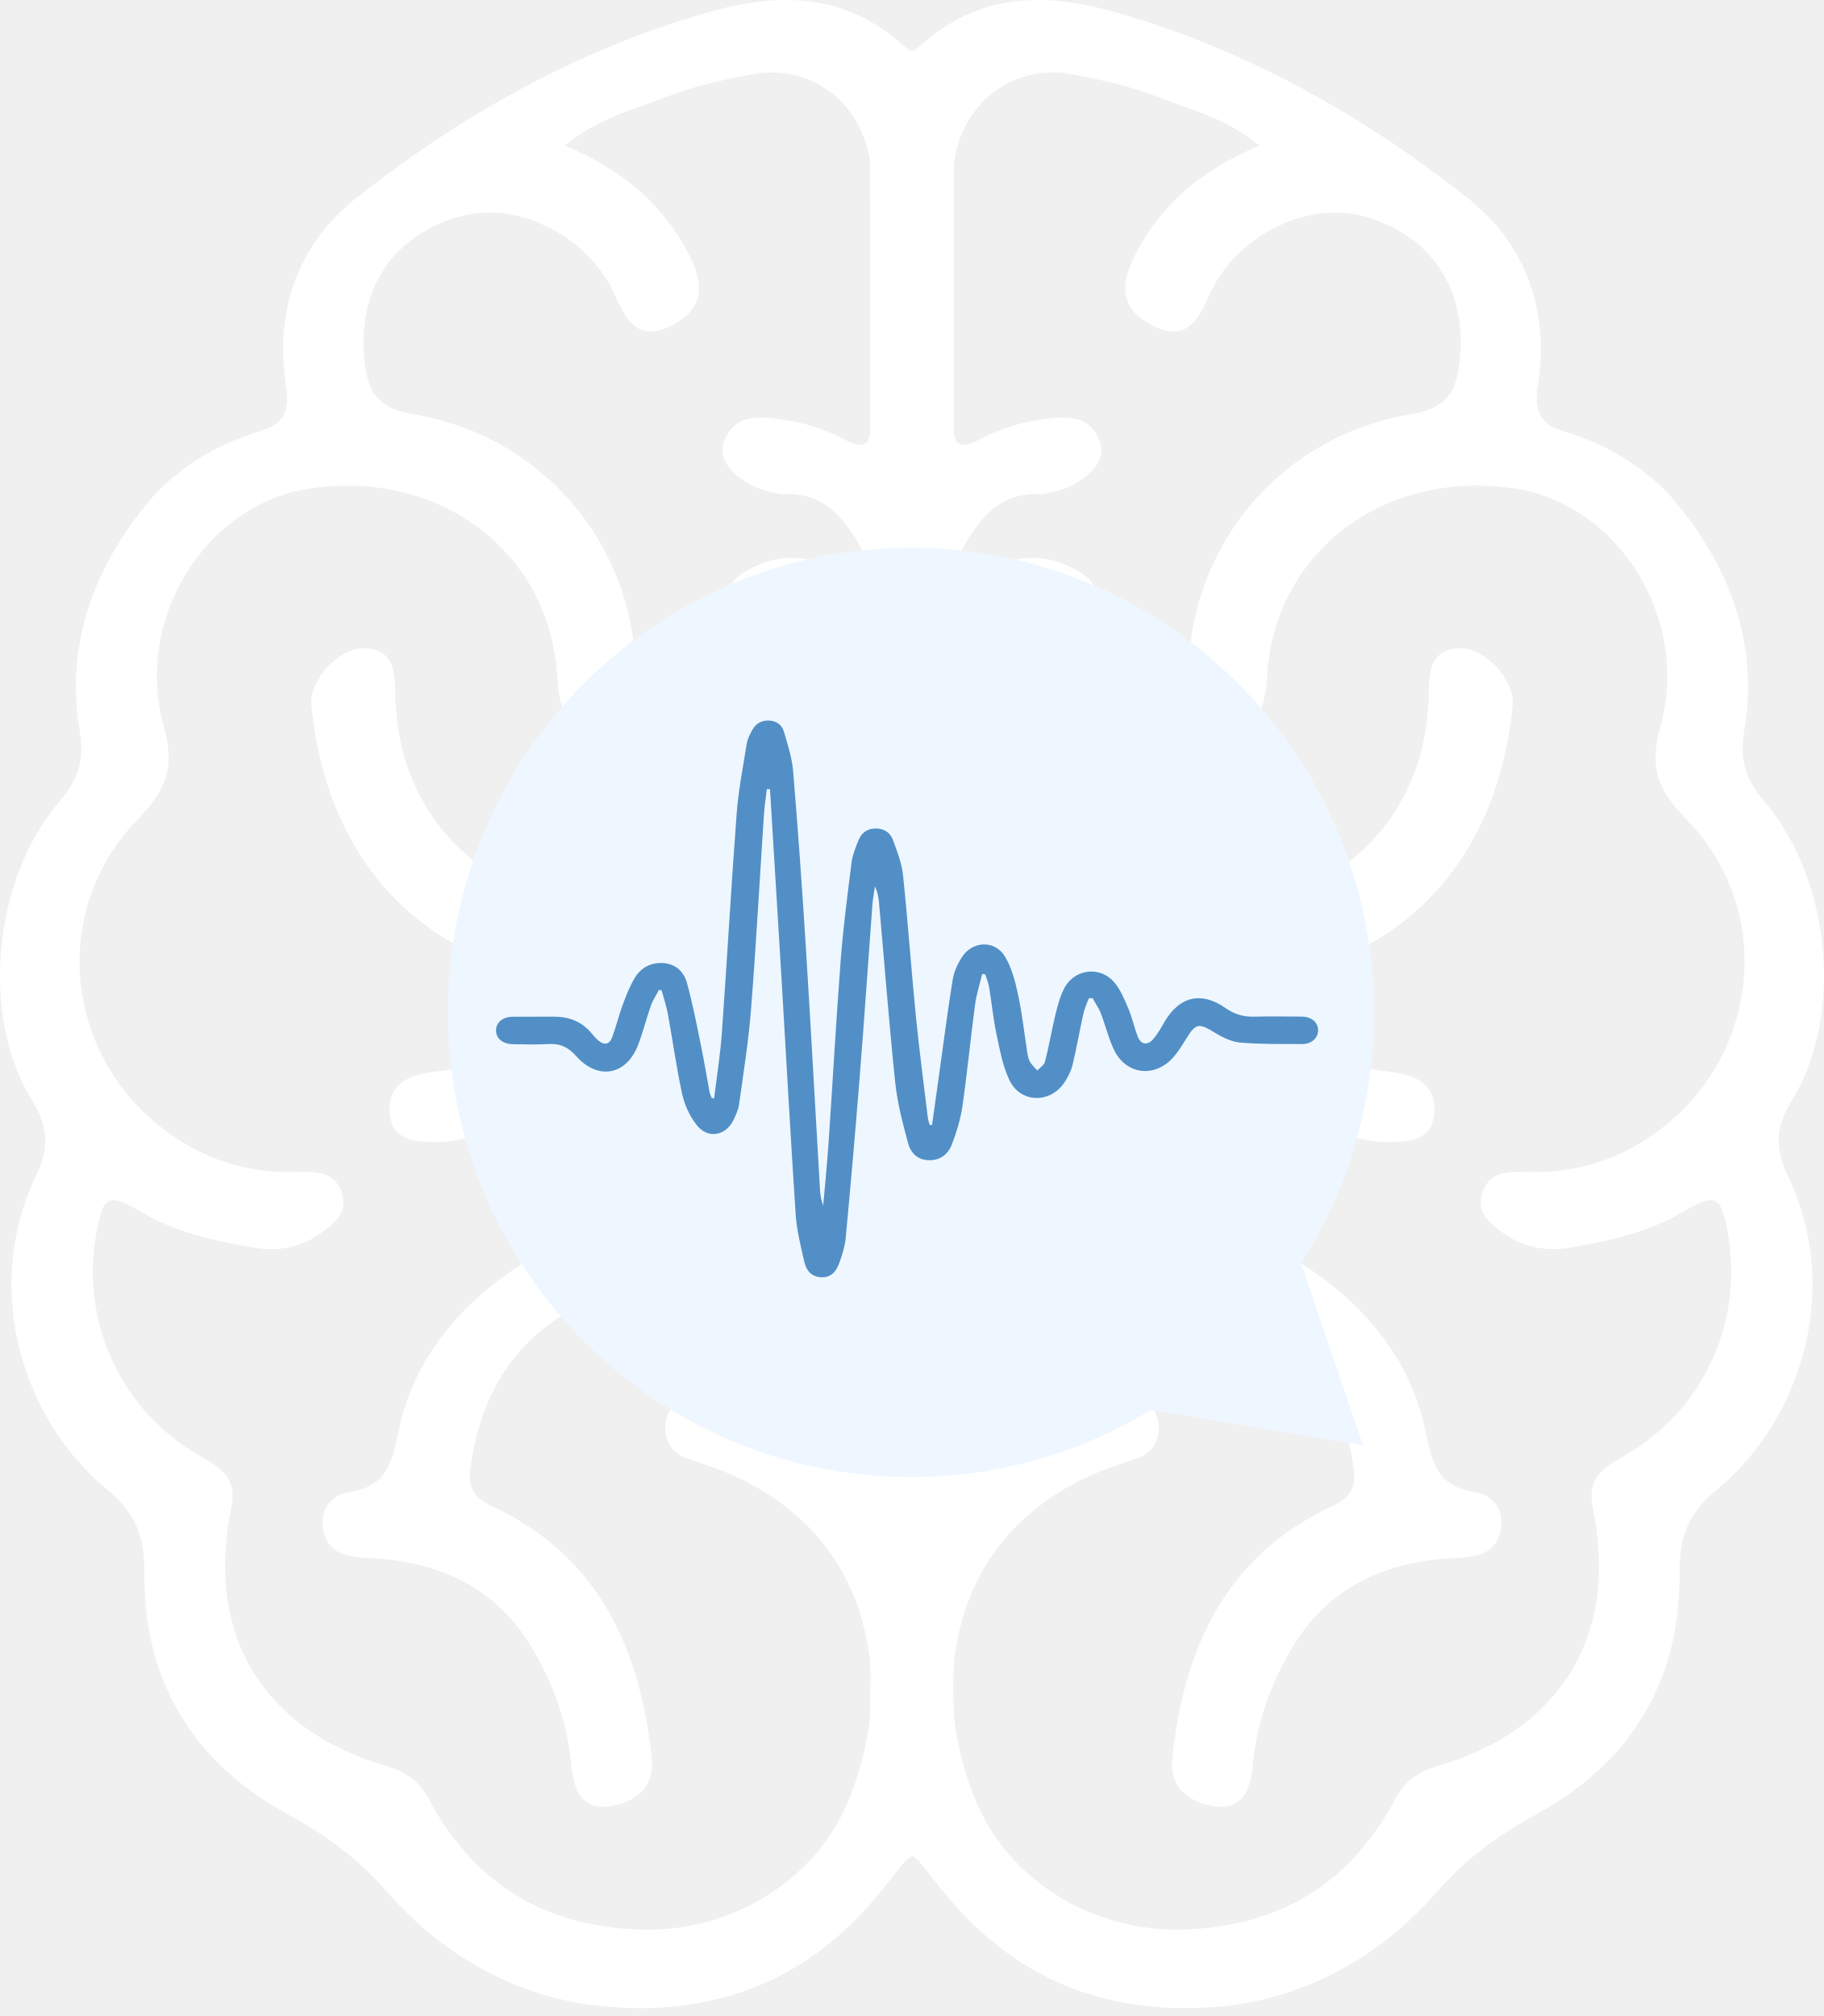
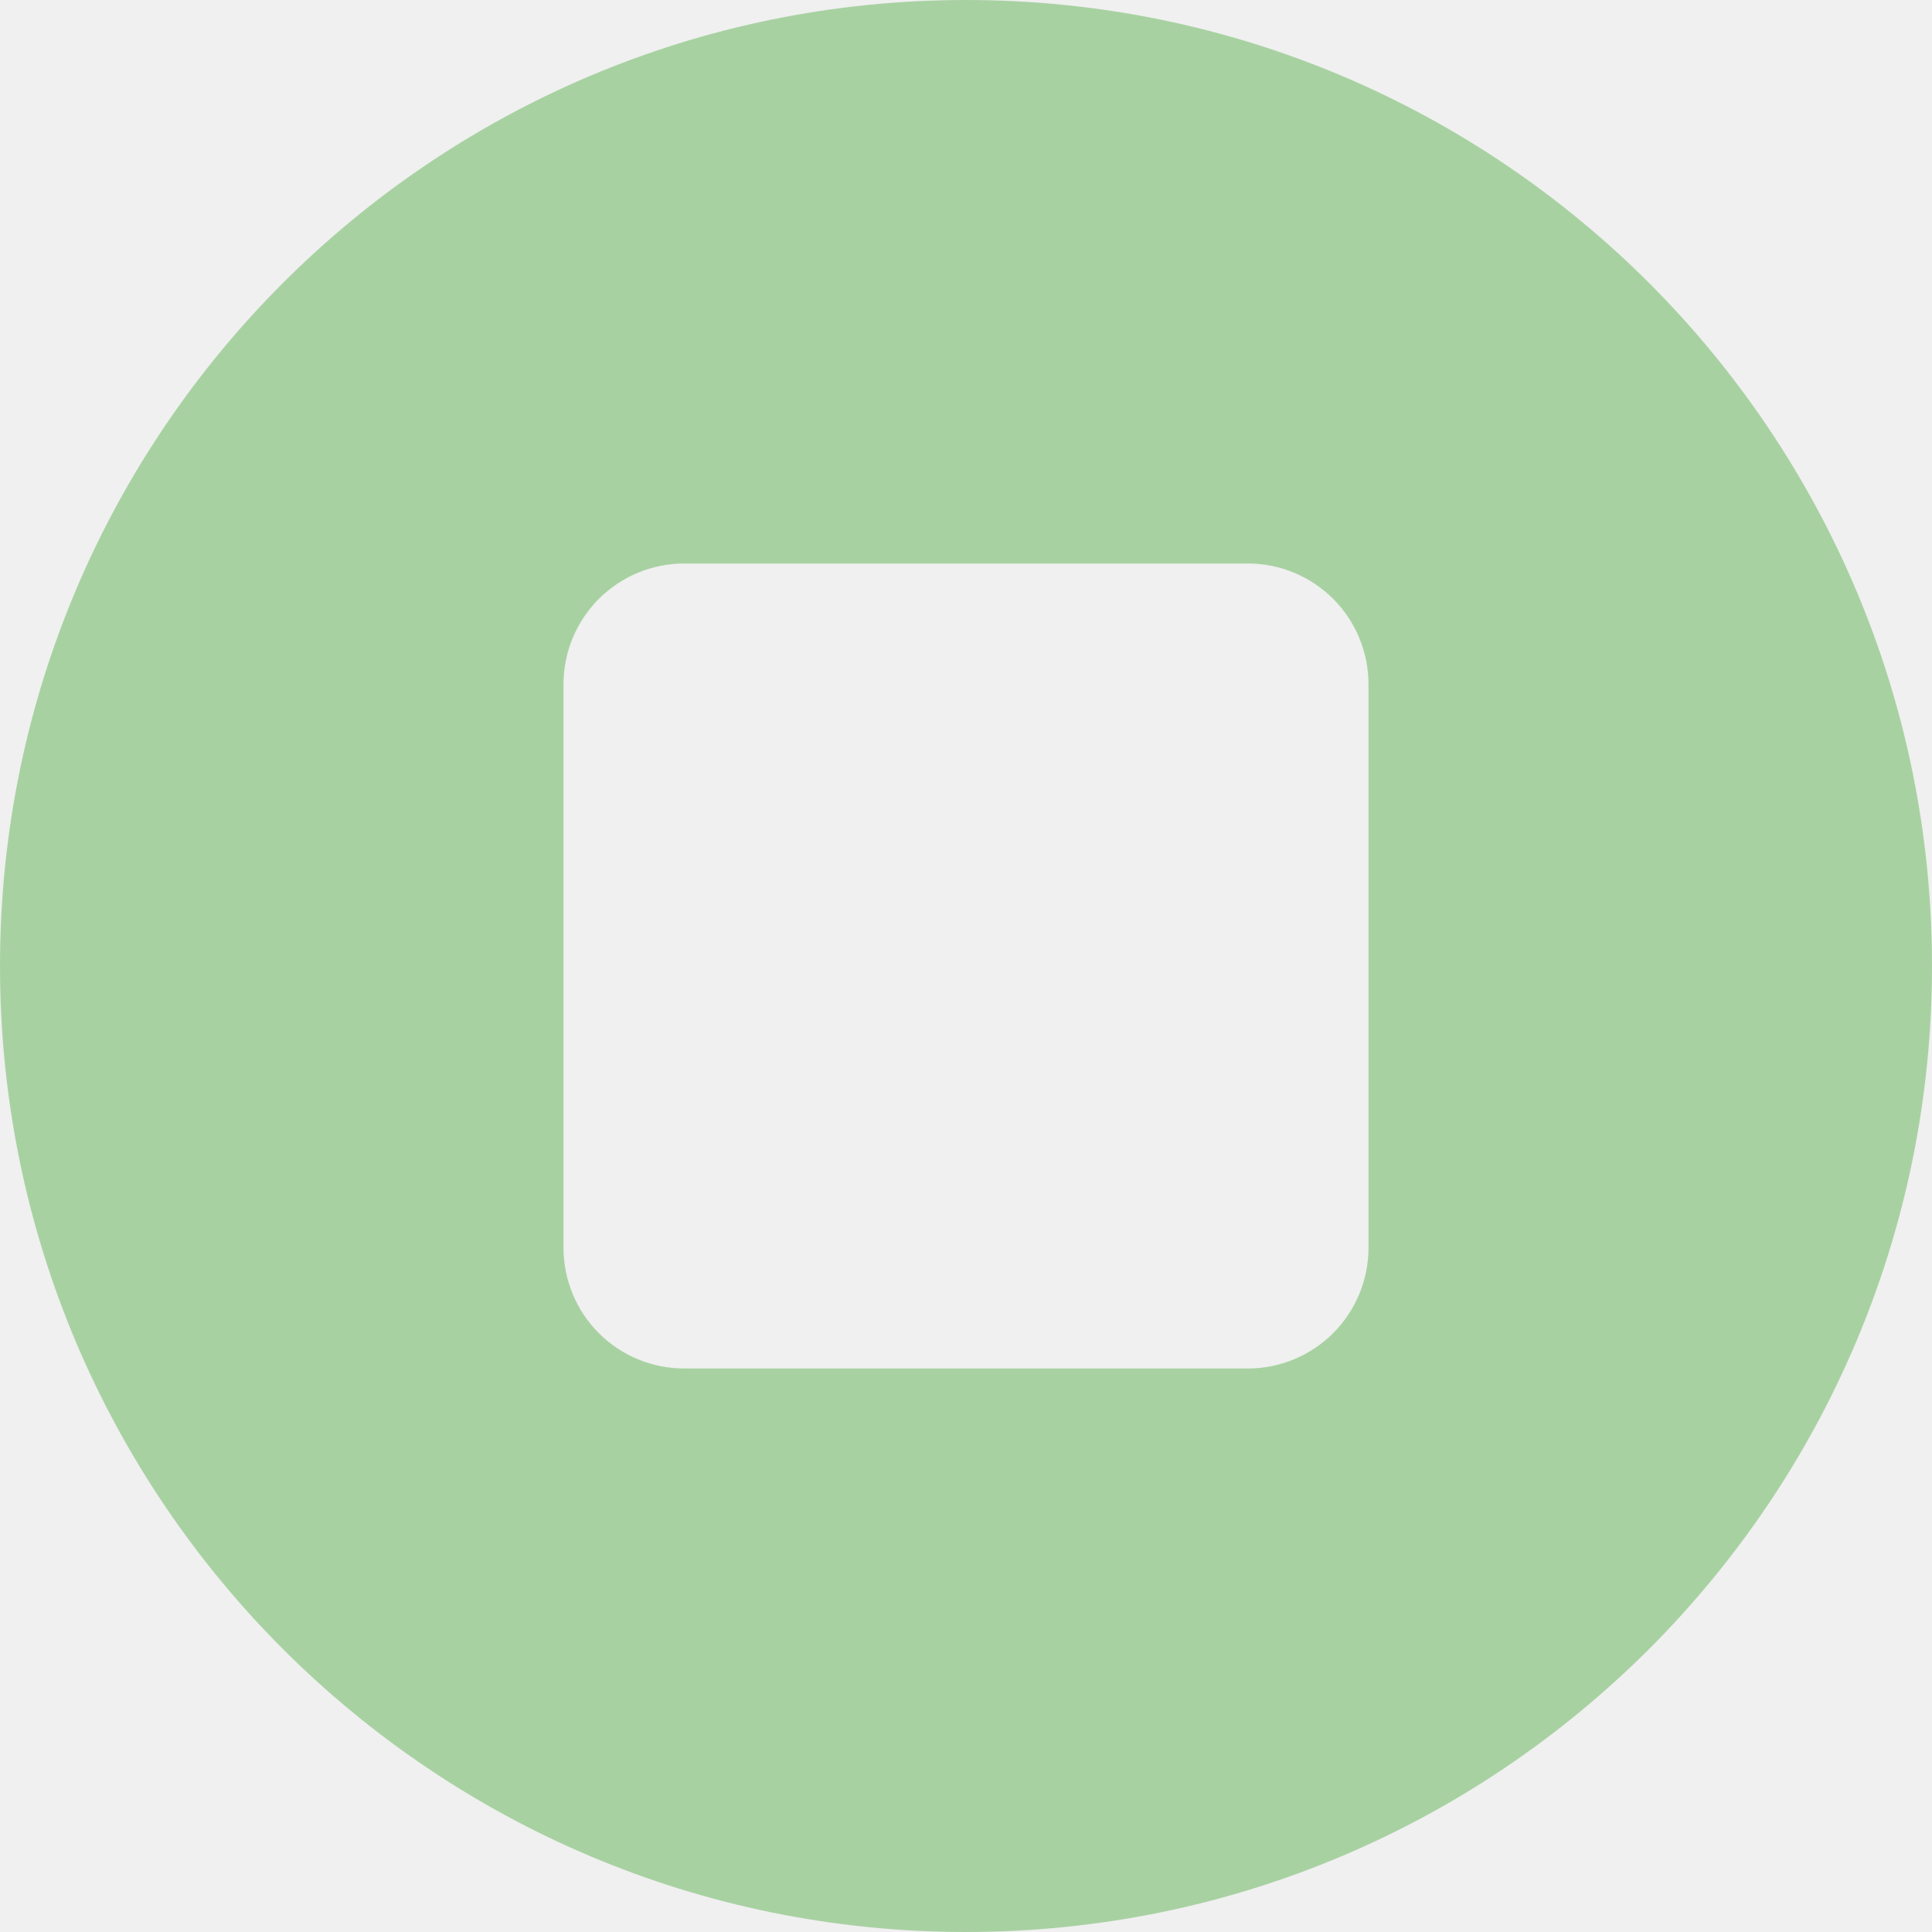
- <svg xmlns="http://www.w3.org/2000/svg" width="114" height="126" viewBox="0 0 114 126" fill="none">
-   <path d="M57.548 51.222C57.511 51.552 57.306 51.671 57 51.675C57.183 51.52 57.365 51.373 57.548 51.222Z" fill="#597187" />
-   <path d="M57.215 49.634L57.146 49.753C57.146 49.753 57 49.734 57 49.73C57.055 49.638 57.123 49.606 57.215 49.634Z" fill="#597187" />
-   <path d="M57 38.597L57.064 38.578L57 38.597Z" fill="#597187" />
-   <path d="M61.232 6.08C61.232 6.08 61.264 6.039 61.264 6.035C61.26 6.035 61.232 6.08 61.232 6.08Z" fill="white" />
-   <path d="M82.504 123.199C78.667 125.382 74.602 125.95 70.258 125.167C65.258 124.265 61.476 121.528 58.451 117.595C56.8 115.448 56.859 115.416 55.171 117.554C47.132 127.74 32.921 128.253 24.17 118.218C22.295 116.066 20.338 114.684 17.952 113.375C12.098 110.166 8.955 105.071 9.024 98.309C9.046 96.052 8.467 94.523 6.692 93.081C1.628 88.97 -1.26 80.794 2.281 73.41C3.093 71.717 3.001 70.384 1.998 68.759C-1.242 63.531 -0.448 54.971 3.699 50.114C4.881 48.727 5.305 47.541 4.977 45.628C4.042 40.185 5.99 35.254 9.37 31.253C10.99 29.34 13.527 27.751 16.214 26.964C17.674 26.538 18.143 25.778 17.879 24.089C17.14 19.388 18.627 15.231 22.355 12.306C28.91 7.156 36.078 3.118 44.19 0.788C48.779 -0.53 52.849 -0.425 56.526 2.898C56.905 3.242 57.452 3.388 57.922 3.631C57.949 5.457 59.35 6.803 59.633 8.543C59.624 14.398 59.61 20.253 59.605 26.108C59.605 27.229 59.464 28.41 61.28 27.44C62.398 26.845 63.68 26.428 64.93 26.245C66.39 26.03 68.123 25.755 68.776 27.687C69.209 28.974 67.608 30.429 65.518 30.818C65.368 30.846 65.217 30.896 65.071 30.887C62.439 30.745 61.148 32.444 60.062 34.49C59.113 36.284 59.455 38.157 59.459 40.052C59.537 62.657 59.564 85.262 59.601 107.868C59.158 109.456 58.739 111.045 58.273 112.624C57.995 113.572 58.118 114.428 58.688 115.229C62.653 120.827 67.776 124.261 74.88 124.32C77.517 124.343 79.985 123.693 82.504 123.199ZM54.464 91.827C54.464 89.268 54.464 87.231 54.464 85.189C54.468 72.389 54.468 59.59 54.477 46.79C54.477 45.87 54.432 44.968 54.012 44.117C52.771 41.599 51.156 39.654 48.008 39.667C46.822 39.672 45.704 39.187 45.467 37.813C45.221 36.362 46.393 35.772 47.392 35.314C49.258 34.467 51.138 34.966 52.894 35.753C54.094 36.294 54.537 36.078 54.532 34.732C54.505 26.877 54.614 19.021 54.473 11.17C54.395 6.753 50.951 3.901 46.941 4.652C45.157 4.986 43.35 5.389 41.667 6.052C39.609 6.863 37.364 7.375 35.321 9.101C38.92 10.626 41.548 12.828 43.158 16.105C44.148 18.12 43.761 19.529 41.794 20.436C39.837 21.342 39.093 19.928 38.441 18.454C36.844 14.842 32.46 12.562 28.915 13.487C24.604 14.613 22.295 18.037 22.783 22.569C22.98 24.377 23.536 25.504 25.717 25.865C34.157 27.257 39.636 34.266 39.732 42.016C39.755 43.709 38.336 45.289 36.872 45.211C35.129 45.12 34.937 43.787 34.832 42.432C34.809 42.13 34.796 41.824 34.759 41.521C33.924 34.087 27.04 29.253 19.147 30.571C12.838 31.624 8.357 38.674 10.242 45.426C11.004 48.159 10.242 49.523 8.517 51.318C3.239 56.793 3.982 65.555 9.909 70.329C12.514 72.431 15.47 73.392 18.791 73.25C19.932 73.2 21 73.337 21.378 74.591C21.761 75.869 20.822 76.546 19.927 77.16C18.668 78.029 17.222 78.226 15.78 77.97C13.394 77.544 11.022 77.05 8.873 75.772C6.742 74.509 6.441 74.706 6.008 77.155C5.036 82.662 7.577 88.165 12.427 90.953C13.727 91.699 14.859 92.312 14.457 94.253C12.824 102.168 16.419 108.106 24.106 110.362C25.334 110.724 26.196 111.283 26.844 112.5C29.613 117.714 34.025 120.374 39.915 120.598C45.563 120.814 50.828 117.659 52.949 112.72C55.595 106.572 54.692 99.953 50.887 95.81C48.848 93.589 46.398 92.253 43.606 91.387C42.543 91.058 41.603 90.641 41.584 89.277C41.566 87.94 42.52 87.487 43.482 86.984C44.472 86.466 45.408 86.759 46.347 87.084C49.231 88.078 51.84 89.588 54.464 91.827Z" fill="white" />
-   <path d="M27.654 71.374C25.774 71.415 24.529 71.227 24.364 69.634C24.159 67.657 25.733 67.148 27.143 66.988C29.771 66.695 31.983 65.826 33.598 63.646C35.113 61.605 35.045 61.367 32.65 60.712C24.561 58.51 20.213 52.106 19.455 44.026C19.314 42.502 21.244 40.455 22.749 40.51C24.474 40.574 24.697 41.755 24.702 43.229C24.738 49.359 28.224 54.276 33.881 55.956C38.33 57.274 42.44 56.51 45.958 53.278C46.624 52.664 47.345 52.092 48.102 51.602C48.946 51.057 49.826 51.007 50.561 51.854C51.282 52.683 51.186 53.548 50.538 54.34C48.481 56.848 46.058 58.931 42.919 59.893C41.185 60.424 40.127 61.38 39.256 62.974C36.628 67.78 32.718 70.884 27.654 71.374Z" fill="white" />
-   <path d="M42.31 75.622C43.154 75.65 44.052 75.823 44.372 76.89C44.645 77.801 44.23 78.474 43.523 79.074C42.665 79.797 41.694 80.03 40.617 80.223C34.102 81.367 30.265 85.377 29.412 91.695C29.243 92.954 29.553 93.572 30.758 94.139C37.396 97.243 40.015 103.006 40.74 109.901C40.941 111.823 39.563 112.707 37.98 112.904C36.31 113.114 35.84 111.741 35.717 110.372C35.484 107.74 34.627 105.341 33.299 103.071C31.241 99.55 28.089 97.884 24.165 97.454C23.636 97.394 23.102 97.403 22.573 97.353C21.46 97.243 20.461 96.95 20.205 95.636C19.945 94.295 20.785 93.411 21.82 93.256C24.234 92.899 24.512 91.347 24.936 89.328C26.757 80.767 35.881 76.226 42.31 75.622Z" fill="white" />
-   <path d="M39.12 124.321C46.224 124.261 51.347 120.823 55.312 115.229C55.877 114.428 56 113.572 55.727 112.624C55.261 111.045 54.842 109.452 54.399 107.868C54.44 85.263 54.463 62.658 54.541 40.052C54.545 38.157 54.892 36.285 53.938 34.49C52.852 32.44 51.561 30.741 48.929 30.888C48.783 30.897 48.628 30.846 48.482 30.819C46.392 30.434 44.791 28.974 45.224 27.688C45.877 25.751 47.61 26.031 49.07 26.246C50.325 26.429 51.602 26.845 52.72 27.441C54.536 28.411 54.395 27.23 54.395 26.108C54.39 20.253 54.376 14.398 54.367 8.543C54.65 6.804 56.055 5.462 56.078 3.631C56.543 3.393 57.095 3.242 57.474 2.899C61.156 -0.425 65.221 -0.53 69.81 0.789C77.922 3.119 85.09 7.156 91.645 12.306C95.373 15.232 96.86 19.388 96.121 24.094C95.856 25.783 96.326 26.543 97.786 26.969C100.473 27.756 103.01 29.345 104.63 31.258C108.015 35.259 109.958 40.185 109.023 45.633C108.695 47.546 109.119 48.736 110.301 50.119C114.448 54.976 115.242 63.537 112.002 68.764C110.994 70.39 110.903 71.717 111.719 73.415C115.26 80.799 112.372 88.975 107.308 93.091C105.533 94.533 104.954 96.062 104.976 98.319C105.045 105.08 101.901 110.175 96.048 113.384C93.662 114.694 91.709 116.076 89.83 118.228C81.079 128.262 66.868 127.75 58.829 117.564C57.141 115.426 57.2 115.458 55.549 117.605C52.529 121.537 48.742 124.27 43.742 125.177C39.403 125.96 35.338 125.392 31.496 123.208C34.024 123.694 36.492 124.344 39.12 124.321ZM67.666 87.08C68.606 86.755 69.541 86.462 70.531 86.98C71.494 87.483 72.447 87.941 72.429 89.273C72.411 90.637 71.471 91.054 70.408 91.383C67.616 92.249 65.166 93.585 63.127 95.806C59.322 99.948 58.418 106.573 61.065 112.716C63.191 117.655 68.451 120.81 74.099 120.594C79.993 120.37 84.401 117.71 87.17 112.496C87.813 111.283 88.68 110.72 89.907 110.358C97.595 108.102 101.185 102.164 99.556 94.249C99.155 92.308 100.291 91.695 101.587 90.948C106.436 88.161 108.978 82.658 108.006 77.151C107.572 74.702 107.271 74.505 105.141 75.769C102.992 77.041 100.619 77.535 98.233 77.966C96.792 78.222 95.346 78.025 94.086 77.156C93.192 76.537 92.252 75.865 92.635 74.587C93.014 73.333 94.082 73.196 95.222 73.246C98.544 73.388 101.5 72.427 104.105 70.326C110.031 65.551 110.775 56.784 105.497 51.314C103.767 49.519 103.006 48.155 103.772 45.422C105.656 38.675 101.171 31.62 94.866 30.567C86.974 29.249 80.089 34.078 79.259 41.522C79.227 41.824 79.209 42.131 79.186 42.433C79.081 43.783 78.889 45.115 77.147 45.212C75.682 45.289 74.263 43.715 74.286 42.016C74.386 34.266 79.866 27.257 88.301 25.866C90.482 25.504 91.039 24.378 91.235 22.57C91.723 18.038 89.415 14.614 85.103 13.487C81.558 12.563 77.174 14.842 75.577 18.454C74.925 19.928 74.186 21.338 72.224 20.436C70.257 19.53 69.87 18.12 70.86 16.106C72.47 12.828 75.098 10.626 78.698 9.102C76.654 7.376 74.409 6.863 72.352 6.053C70.668 5.389 68.862 4.991 67.078 4.652C63.067 3.897 59.627 6.753 59.545 11.171C59.404 19.022 59.513 26.878 59.486 34.733C59.481 36.079 59.919 36.294 61.124 35.754C62.88 34.966 64.76 34.468 66.626 35.314C67.625 35.768 68.798 36.363 68.551 37.814C68.319 39.187 67.196 39.672 66.01 39.668C62.862 39.654 61.247 41.6 60.006 44.117C59.586 44.969 59.541 45.871 59.541 46.791C59.55 59.59 59.55 72.39 59.554 85.19C59.554 87.227 59.554 89.268 59.554 91.827C62.169 89.589 64.778 88.078 67.666 87.08Z" fill="white" />
-   <path d="M86.353 71.374C88.233 71.415 89.479 71.227 89.643 69.634C89.848 67.657 88.274 67.148 86.864 66.988C84.237 66.695 82.024 65.826 80.409 63.646C78.894 61.605 78.963 61.367 81.358 60.712C89.447 58.51 93.794 52.106 94.552 44.026C94.693 42.502 92.763 40.455 91.258 40.51C89.533 40.574 89.31 41.755 89.305 43.229C89.269 49.359 85.783 54.276 80.126 55.956C75.678 57.274 71.567 56.51 68.05 53.278C67.383 52.664 66.663 52.092 65.905 51.602C65.061 51.057 64.181 51.007 63.446 51.854C62.725 52.683 62.821 53.548 63.469 54.34C65.527 56.848 67.949 58.931 71.088 59.893C72.822 60.424 73.88 61.38 74.752 62.974C77.379 67.78 81.289 70.884 86.353 71.374Z" fill="white" />
-   <path d="M71.7 75.622C70.855 75.65 69.957 75.823 69.637 76.89C69.364 77.801 69.779 78.474 70.486 79.074C71.344 79.797 72.315 80.03 73.392 80.223C79.907 81.367 83.744 85.377 84.597 91.695C84.766 92.954 84.456 93.572 83.251 94.139C76.613 97.243 73.994 103.006 73.269 109.901C73.068 111.823 74.446 112.707 76.029 112.904C77.699 113.114 78.169 111.741 78.292 110.372C78.525 107.74 79.382 105.341 80.71 103.071C82.767 99.55 85.92 97.884 89.844 97.454C90.373 97.394 90.907 97.403 91.436 97.353C92.549 97.243 93.548 96.95 93.804 95.636C94.064 94.295 93.224 93.411 92.189 93.256C89.775 92.899 89.497 91.347 89.073 89.328C87.252 80.767 78.128 76.226 71.7 75.622Z" fill="white" />
-   <path d="M56.943 92.317C72.928 92.317 85.886 79.315 85.886 63.276C85.886 47.236 72.928 34.234 56.943 34.234C40.958 34.234 28 47.236 28 63.276C28 79.315 40.958 92.317 56.943 92.317Z" fill="#EEF7FF" />
-   <path d="M70.949 87.955L85.197 90.34L80.922 77.787L70.949 87.955Z" fill="#EEF7FF" />
-   <path d="M41.184 61.875C41.015 62.2 40.805 62.511 40.682 62.855C40.399 63.66 40.194 64.493 39.888 65.294C39.158 67.213 37.374 67.542 36.005 65.999C35.526 65.459 35.02 65.207 34.304 65.253C33.56 65.299 32.816 65.272 32.068 65.262C31.43 65.258 31.01 64.915 31.001 64.411C30.996 63.907 31.42 63.55 32.05 63.546C32.903 63.541 33.756 63.546 34.614 63.541C35.554 63.537 36.357 63.839 36.973 64.58C37.1 64.736 37.233 64.887 37.383 65.02C37.767 65.349 38.09 65.294 38.268 64.814C38.515 64.15 38.679 63.454 38.925 62.79C39.131 62.232 39.354 61.664 39.655 61.151C40.038 60.492 40.654 60.149 41.43 60.19C42.219 60.231 42.744 60.726 42.935 61.426C43.291 62.717 43.547 64.045 43.816 65.359C44.012 66.32 44.172 67.29 44.35 68.256C44.373 68.389 44.441 68.513 44.491 68.641C44.541 68.636 44.592 68.636 44.637 68.632C44.806 67.245 45.03 65.858 45.125 64.466C45.449 59.934 45.7 55.397 46.042 50.865C46.152 49.4 46.439 47.944 46.672 46.489C46.718 46.191 46.868 45.903 47.014 45.633C47.229 45.234 47.575 45.024 48.041 45.033C48.515 45.047 48.867 45.289 48.994 45.72C49.231 46.539 49.505 47.368 49.574 48.21C49.875 51.845 50.135 55.484 50.363 59.128C50.682 64.21 50.956 69.296 51.253 74.377C51.271 74.702 51.335 75.022 51.453 75.347C51.567 74.047 51.695 72.747 51.786 71.447C52.046 67.625 52.256 63.797 52.548 59.975C52.703 57.961 52.968 55.951 53.219 53.946C53.278 53.465 53.465 52.998 53.648 52.541C53.826 52.092 54.15 51.799 54.679 51.781C55.222 51.762 55.628 52.01 55.806 52.481C56.075 53.209 56.367 53.96 56.444 54.724C56.75 57.645 56.955 60.575 57.243 63.495C57.453 65.615 57.736 67.73 57.991 69.849C58.009 70.005 58.069 70.161 58.11 70.312C58.16 70.312 58.206 70.316 58.256 70.316C58.429 69.085 58.598 67.858 58.771 66.627C59.022 64.823 59.255 63.015 59.547 61.22C59.624 60.749 59.839 60.273 60.094 59.865C60.76 58.785 62.197 58.725 62.836 59.819C63.256 60.533 63.47 61.399 63.644 62.223C63.895 63.395 64.022 64.599 64.209 65.784C64.241 65.981 64.278 66.192 64.374 66.361C64.492 66.562 64.675 66.727 64.835 66.906C64.999 66.727 65.259 66.572 65.314 66.361C65.564 65.377 65.738 64.37 65.975 63.381C66.107 62.836 66.258 62.278 66.509 61.783C67.129 60.575 68.712 60.346 69.616 61.362C70.022 61.82 70.273 62.443 70.519 63.019C70.761 63.587 70.889 64.2 71.108 64.777C71.299 65.281 71.714 65.363 72.07 64.956C72.353 64.631 72.567 64.242 72.787 63.862C73.717 62.273 75.086 61.944 76.587 62.996C77.134 63.381 77.7 63.559 78.366 63.541C79.365 63.514 80.364 63.532 81.364 63.537C81.961 63.541 82.372 63.885 82.385 64.374C82.399 64.86 81.984 65.253 81.4 65.253C80.114 65.249 78.818 65.272 77.536 65.162C76.988 65.116 76.423 64.846 75.939 64.548C74.912 63.916 74.744 63.935 74.105 64.979C73.859 65.381 73.603 65.789 73.288 66.132C72.12 67.396 70.341 67.144 69.616 65.587C69.278 64.869 69.091 64.077 68.804 63.331C68.676 62.996 68.457 62.694 68.284 62.378C68.206 62.388 68.128 62.392 68.051 62.401C67.932 62.726 67.782 63.047 67.709 63.381C67.476 64.429 67.293 65.487 67.043 66.531C66.947 66.929 66.755 67.322 66.522 67.661C65.628 68.989 63.781 68.948 63.092 67.51C62.663 66.613 62.485 65.578 62.275 64.59C62.074 63.646 61.983 62.681 61.828 61.728C61.782 61.444 61.668 61.174 61.582 60.9C61.518 60.891 61.454 60.881 61.39 60.872C61.239 61.504 61.034 62.131 60.947 62.772C60.664 64.887 60.459 67.011 60.158 69.121C60.039 69.941 59.789 70.756 59.492 71.529C59.264 72.134 58.78 72.527 58.059 72.514C57.343 72.5 56.919 72.056 56.759 71.456C56.426 70.211 56.089 68.952 55.956 67.68C55.564 63.926 55.276 60.158 54.939 56.4C54.907 56.066 54.843 55.736 54.688 55.393C54.633 55.795 54.551 56.194 54.524 56.601C54.255 60.204 54.013 63.807 53.725 67.409C53.461 70.737 53.169 74.061 52.858 77.384C52.808 77.902 52.644 78.419 52.466 78.913C52.229 79.586 51.855 79.852 51.326 79.829C50.714 79.802 50.395 79.399 50.276 78.877C50.053 77.902 49.802 76.918 49.733 75.929C49.4 70.884 49.127 65.839 48.825 60.794C48.597 56.972 48.36 53.15 48.127 49.327C48.063 49.322 47.995 49.318 47.931 49.313C47.867 49.844 47.785 50.38 47.749 50.911C47.48 54.971 47.261 59.037 46.941 63.093C46.786 65.07 46.471 67.034 46.198 68.998C46.147 69.35 45.997 69.698 45.833 70.023C45.344 70.994 44.249 71.191 43.565 70.339C43.127 69.794 42.794 69.085 42.644 68.403C42.279 66.75 42.055 65.07 41.749 63.404C41.658 62.891 41.485 62.392 41.352 61.889C41.307 61.889 41.243 61.884 41.184 61.875Z" fill="#528FC6" />
+ <svg xmlns="http://www.w3.org/2000/svg" width="24" height="24" viewBox="0 0 24 24" fill="none">
+   <path d="M12 24C18.627 24 24 18.627 24 12C24 5.373 18.627 0 12 0C5.373 0 0 5.373 0 12C0 18.627 5.373 24 12 24ZM8.5 7H15.5C15.898 7 16.279 7.158 16.561 7.439C16.842 7.721 17 8.102 17 8.5V15.5C17 15.898 16.842 16.279 16.561 16.561C16.279 16.842 15.898 17 15.5 17H8.5C8.102 17 7.721 16.842 7.439 16.561C7.158 16.279 7 15.898 7 15.5V8.5C7 8.102 7.158 7.721 7.439 7.439C7.721 7.158 8.102 7 8.5 7Z" fill="#A8D1A2" />
</svg>
